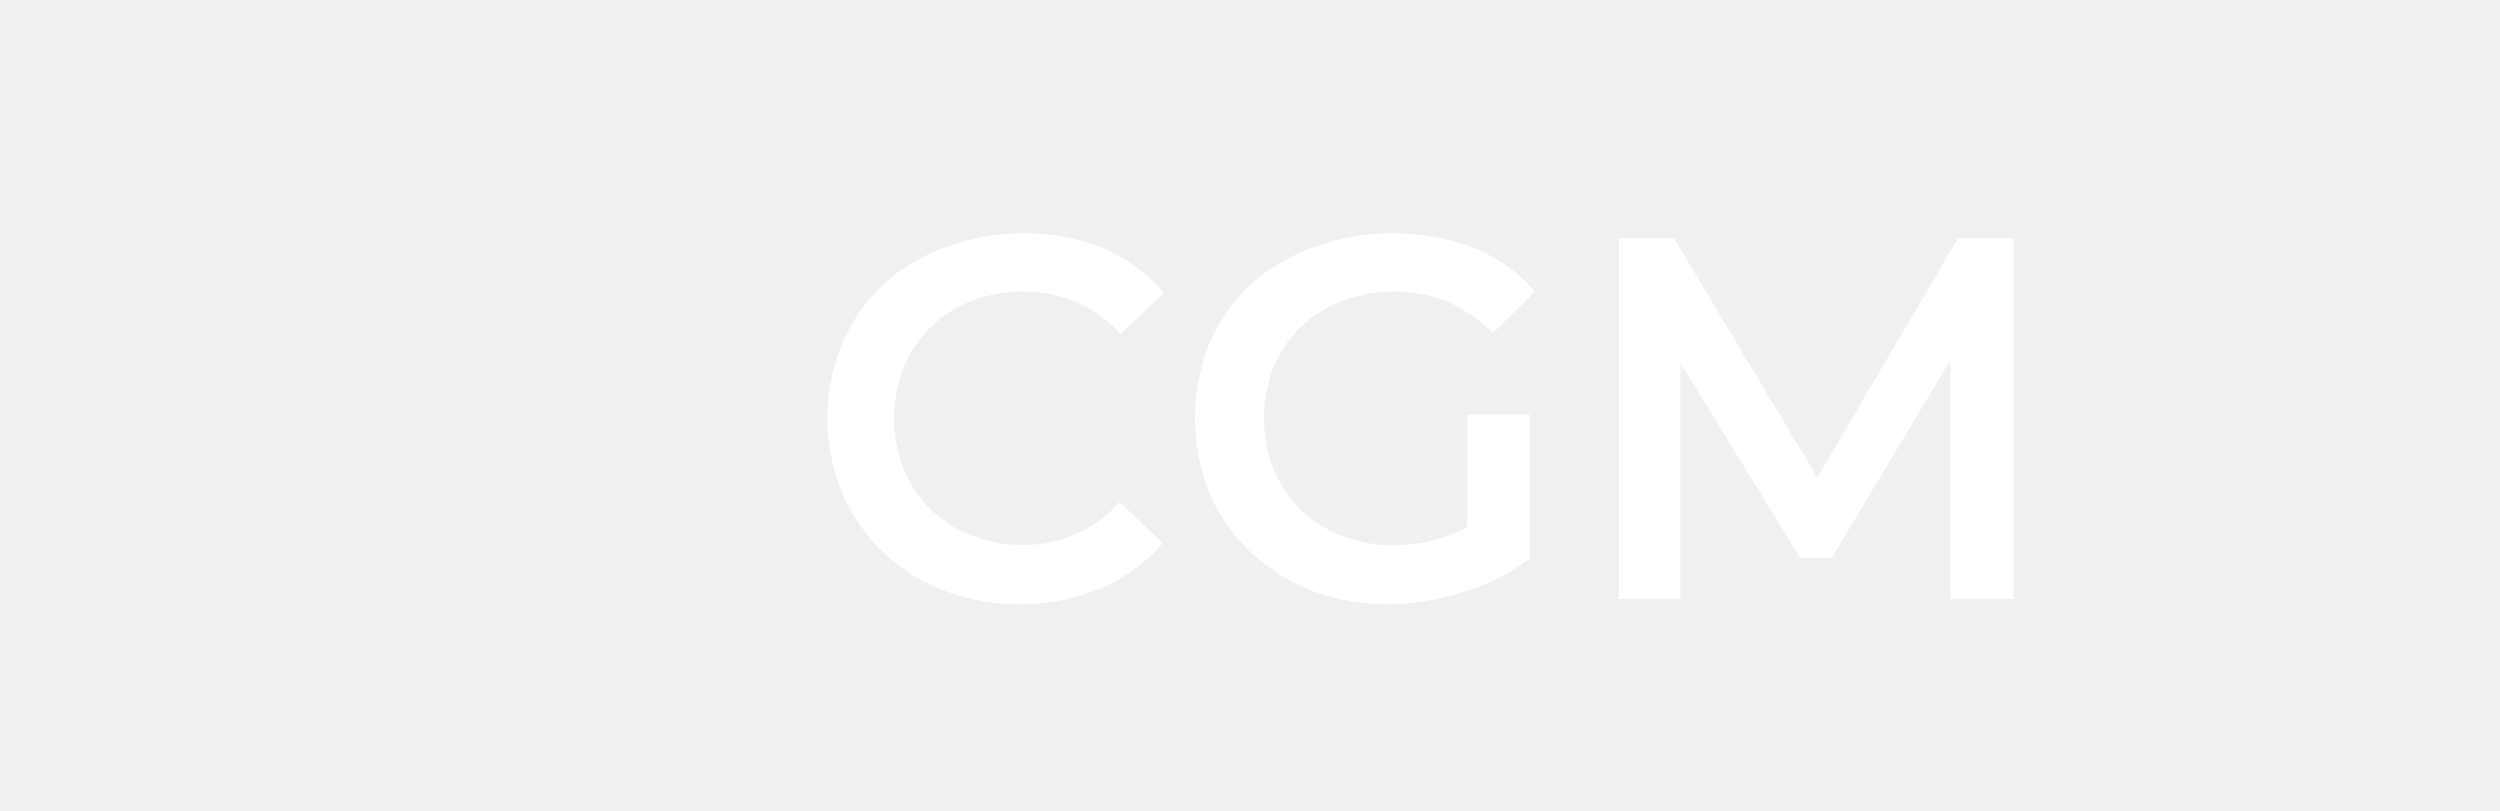
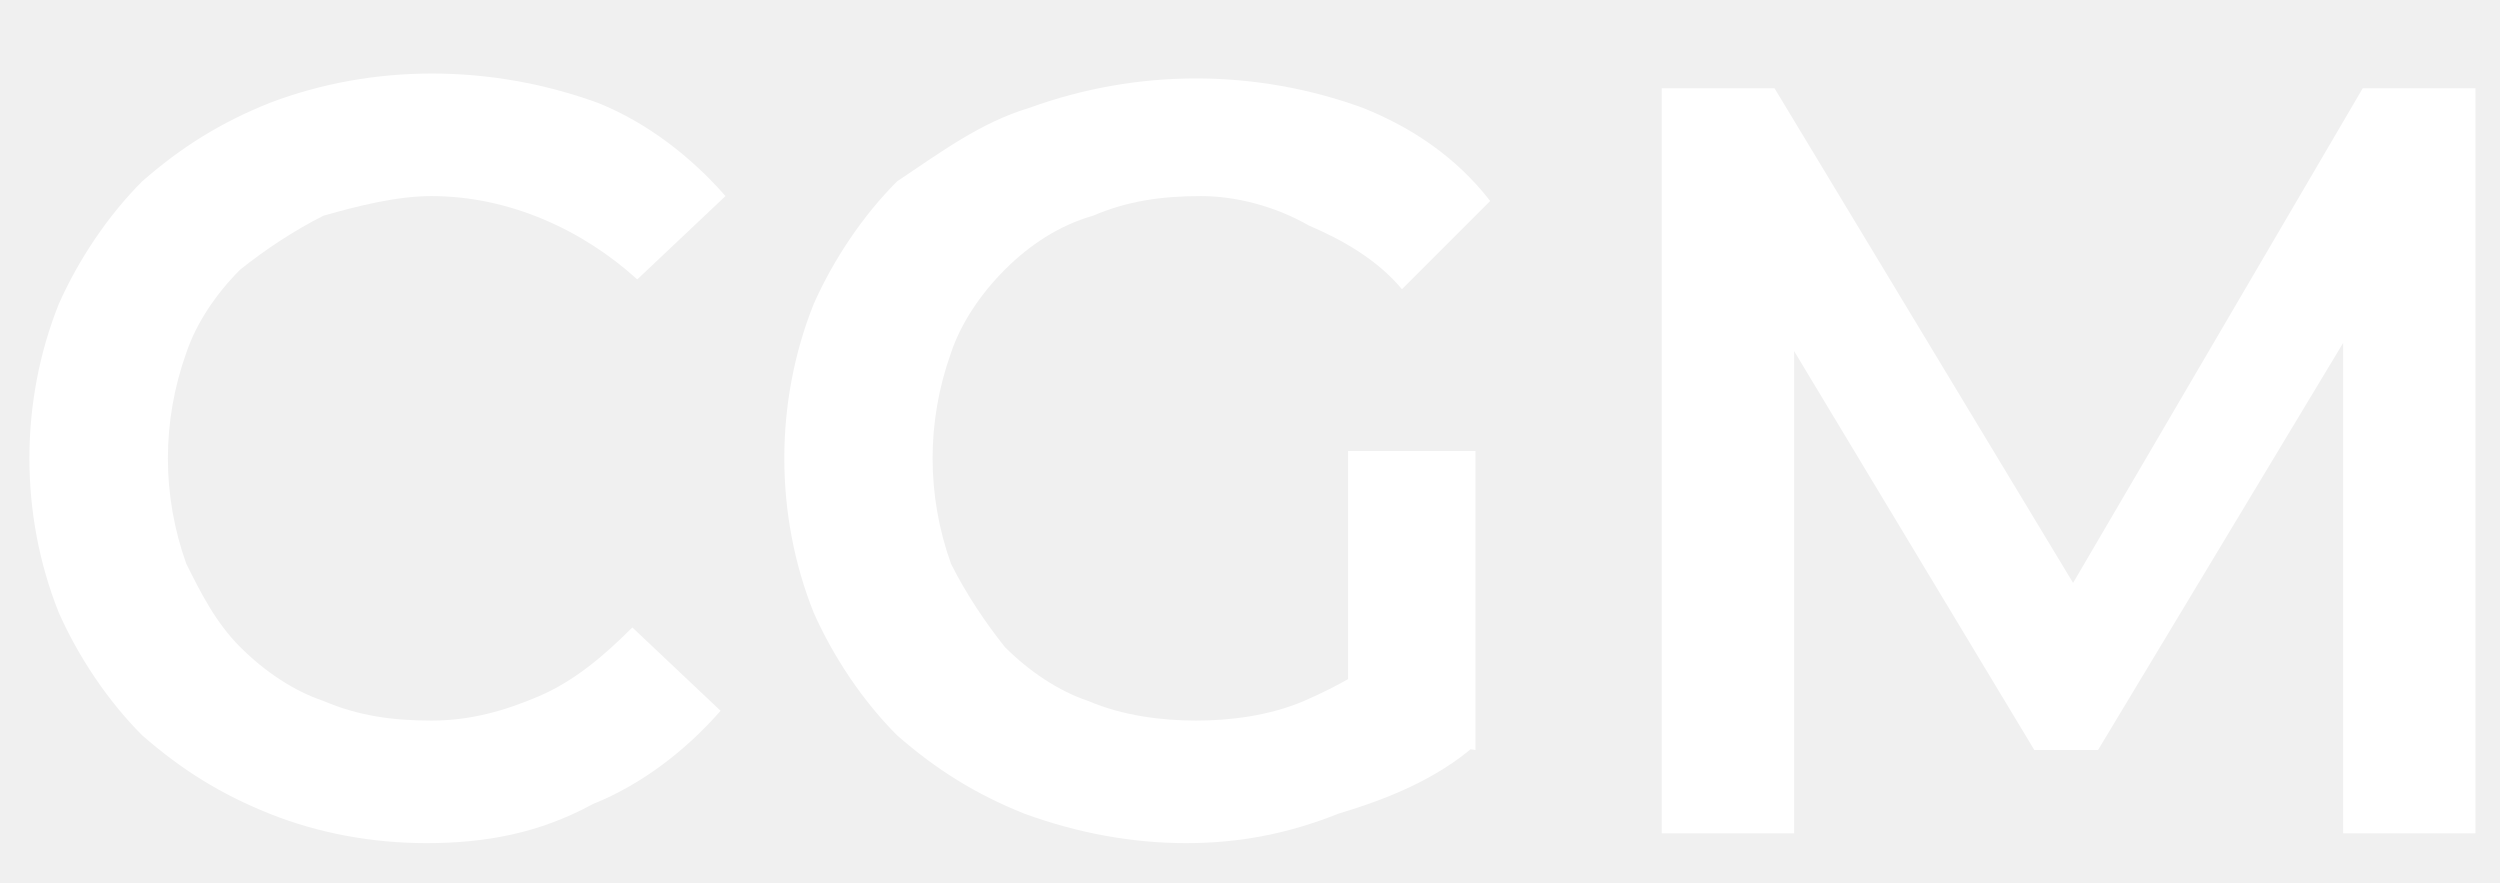
- <svg xmlns="http://www.w3.org/2000/svg" id="Layer_1" data-name="Layer 1" viewBox="0 0 74 24">
-   <rect width="74" height="24" style="fill:none" />
-   <path d="M29.92,17.56a6.18,6.18,0,0,1-2.26-.41A5.4,5.4,0,0,1,25.84,16a5.46,5.46,0,0,1-1.2-1.75,5.84,5.84,0,0,1,0-4.4,5.33,5.33,0,0,1,1.21-1.75A5.5,5.5,0,0,1,27.67,7a6.56,6.56,0,0,1,4.67,0,4.78,4.78,0,0,1,1.83,1.34L32.89,9.56A3.8,3.8,0,0,0,30,8.3a4.17,4.17,0,0,0-1.53.28,3.41,3.41,0,0,0-1.21.78,3.49,3.49,0,0,0-.79,1.19,4.08,4.08,0,0,0,0,3,3.49,3.49,0,0,0,.79,1.19,3.41,3.41,0,0,0,1.21.78,4.17,4.17,0,0,0,1.53.28,3.85,3.85,0,0,0,1.56-.32,3.66,3.66,0,0,0,1.3-.95l1.28,1.22a5,5,0,0,1-1.83,1.33A6.29,6.29,0,0,1,29.92,17.56Z" transform="translate(0.28 0.33)" style="fill:#fff" />
-   <path d="M40.84,17.56a6.35,6.35,0,0,1-2.3-.41A5.61,5.61,0,0,1,36.72,16a5.33,5.33,0,0,1-1.21-1.75,6,6,0,0,1,0-4.4,5.21,5.21,0,0,1,1.22-1.75A5.59,5.59,0,0,1,38.57,7a6.78,6.78,0,0,1,4.75,0A4.65,4.65,0,0,1,45.16,8.3L43.91,9.53a4.2,4.2,0,0,0-1.35-.93A4.15,4.15,0,0,0,41,8.3a4.36,4.36,0,0,0-1.55.28,3.53,3.53,0,0,0-1.24.78,3.38,3.38,0,0,0-.8,1.19,4.18,4.18,0,0,0,0,3,3.71,3.71,0,0,0,.8,1.2,3.54,3.54,0,0,0,1.22.78,4.33,4.33,0,0,0,1.56.28,4.64,4.64,0,0,0,1.53-.26,4.1,4.1,0,0,0,1.42-.84L45,16.2a5.83,5.83,0,0,1-2,1A7.48,7.48,0,0,1,40.84,17.56Zm2.31-1.62v-4H45V16.2Z" transform="translate(0.28 0.33)" style="fill:#fff" />
-   <path d="M47.64,17.4V6.72h1.63l4.67,7.8h-.85l4.59-7.8h1.64V17.4H57.45V9.66h.4l-3.91,6.52H53l-4-6.52h.46V17.4Z" transform="translate(0.28 0.33)" style="fill:#fff" />
+ <svg xmlns="http://www.w3.org/2000/svg" version="1.1" id="Layer_1" x="0px" y="0px" viewBox="0 0 51 18" style="enable-background:new 0 0 51 18;" xml:space="preserve">
+   <style type="text/css">
+ 	.st0{fill:none;}
+ 	.st1{fill:#FFFFFF;}
+ </style>
+   <rect x="-16.5" y="-3" class="st0" width="74" height="24" />
+   <g>
+     <path class="st1" d="M8.7,17.2c-1.1,0-2.2-0.2-3.2-0.6c-1-0.4-1.8-0.9-2.6-1.6c-0.7-0.7-1.3-1.6-1.7-2.5c-0.8-2-0.8-4.3,0-6.3   c0.4-0.9,1-1.8,1.7-2.5c0.8-0.7,1.6-1.2,2.6-1.6c2.1-0.8,4.5-0.8,6.7,0c1,0.4,1.9,1.1,2.6,1.9l-1.8,1.7C11.9,4.7,10.4,4,8.8,4   C8.1,4,7.3,4.2,6.6,4.4C6,4.7,5.4,5.1,4.9,5.5C4.4,6,4,6.6,3.8,7.2c-0.5,1.4-0.5,2.9,0,4.3c0.3,0.6,0.6,1.2,1.1,1.7   c0.5,0.5,1.1,0.9,1.7,1.1c0.7,0.3,1.4,0.4,2.2,0.4c0.8,0,1.5-0.2,2.2-0.5c0.7-0.3,1.3-0.8,1.9-1.4l1.8,1.7   c-0.7,0.8-1.6,1.5-2.6,1.9C11,17,9.9,17.2,8.7,17.2z" />
+     <path class="st1" d="M24.2,17.2c-1.1,0-2.2-0.2-3.3-0.6c-1-0.4-1.8-0.9-2.6-1.6c-0.7-0.7-1.3-1.6-1.7-2.5c-0.8-2-0.8-4.3,0-6.3   c0.4-0.9,1-1.8,1.7-2.5C19.2,3.1,20,2.5,21,2.2c2.2-0.8,4.6-0.8,6.8,0c1,0.4,1.9,1,2.6,1.9l-1.8,1.8c-0.5-0.6-1.2-1-1.9-1.3   C26,4.2,25.2,4,24.5,4c-0.8,0-1.5,0.1-2.2,0.4c-0.7,0.2-1.3,0.6-1.8,1.1C20,6,19.6,6.6,19.4,7.2c-0.5,1.4-0.5,2.9,0,4.3   c0.3,0.6,0.7,1.2,1.1,1.7c0.5,0.5,1.1,0.9,1.7,1.1c0.7,0.3,1.5,0.4,2.2,0.4c0.7,0,1.5-0.1,2.2-0.4c0.7-0.3,1.4-0.7,2-1.2l1.5,2.1   c-0.8,0.7-1.8,1.1-2.8,1.4C26.3,17,25.3,17.2,24.2,17.2z M27.5,14.9V9.2h2.6v6.1L27.5,14.9z" />
+     <path class="st1" d="M33.9,17V1.8h2.3l6.7,11.1h-1.2l6.5-11.1h2.3V17h-2.7V6h0.6l-5.6,9.3h-1.3L35.9,6h0.7v11H33.9z" />
+   </g>
</svg>
